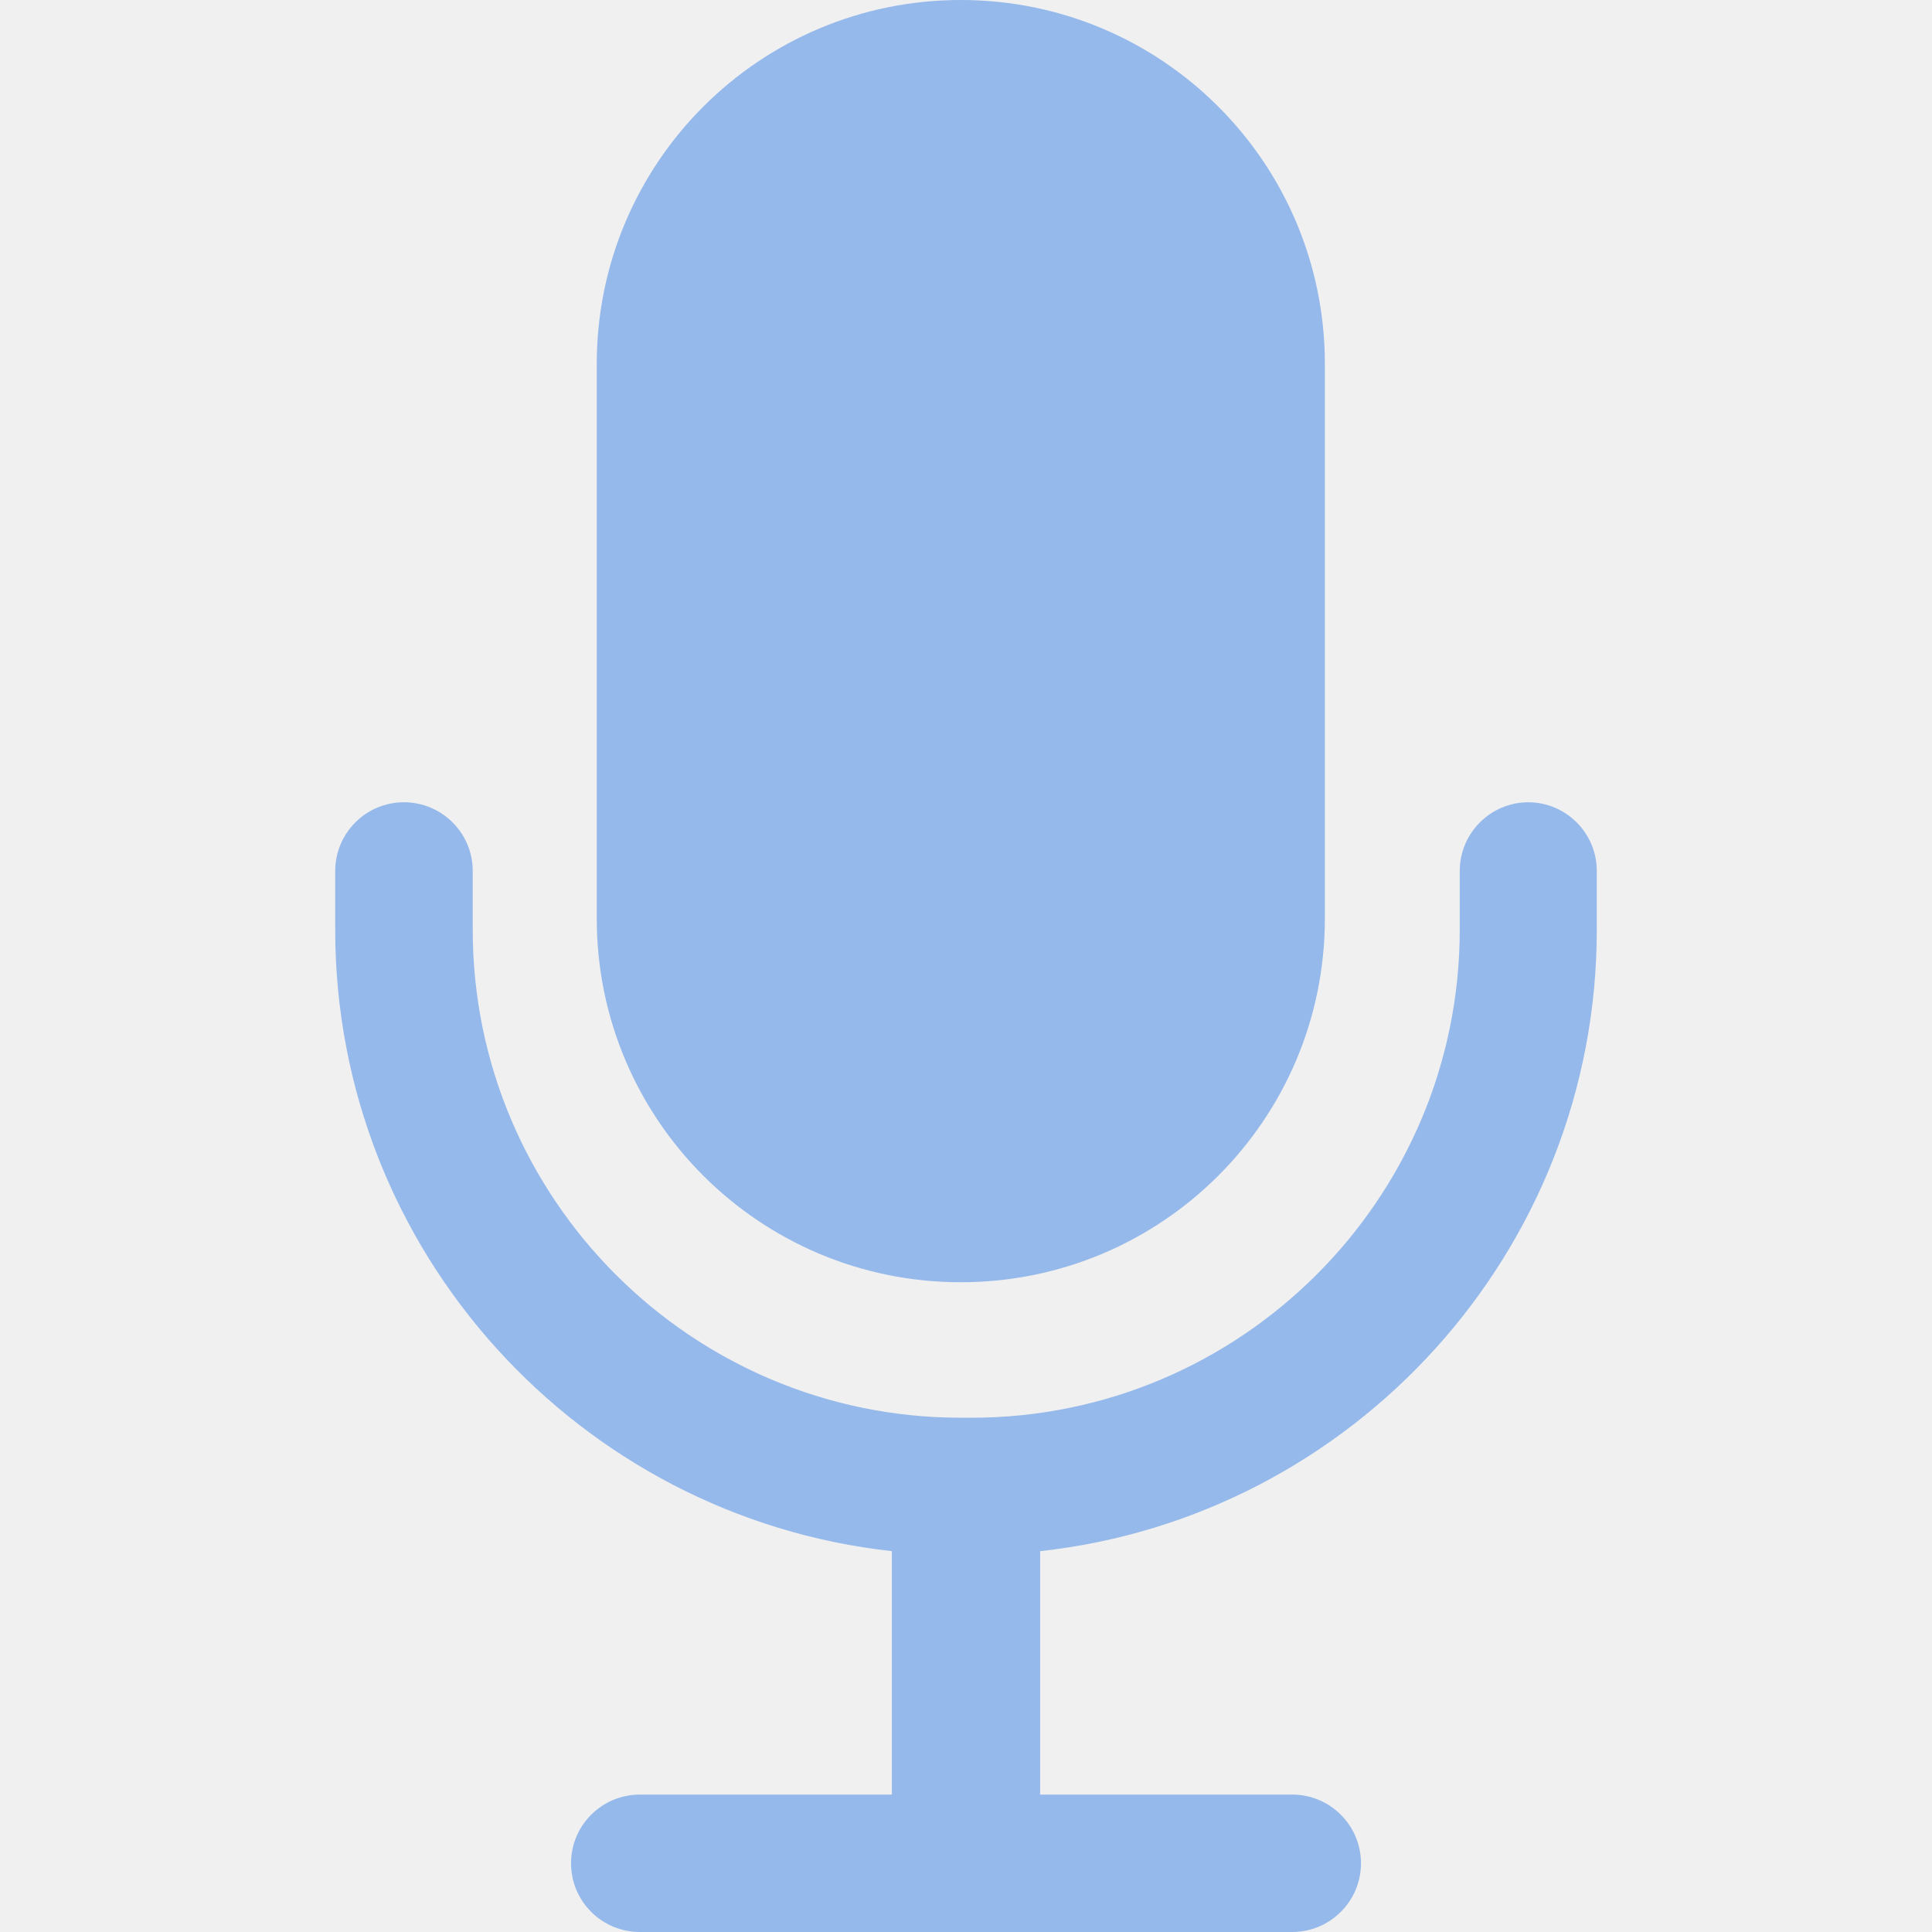
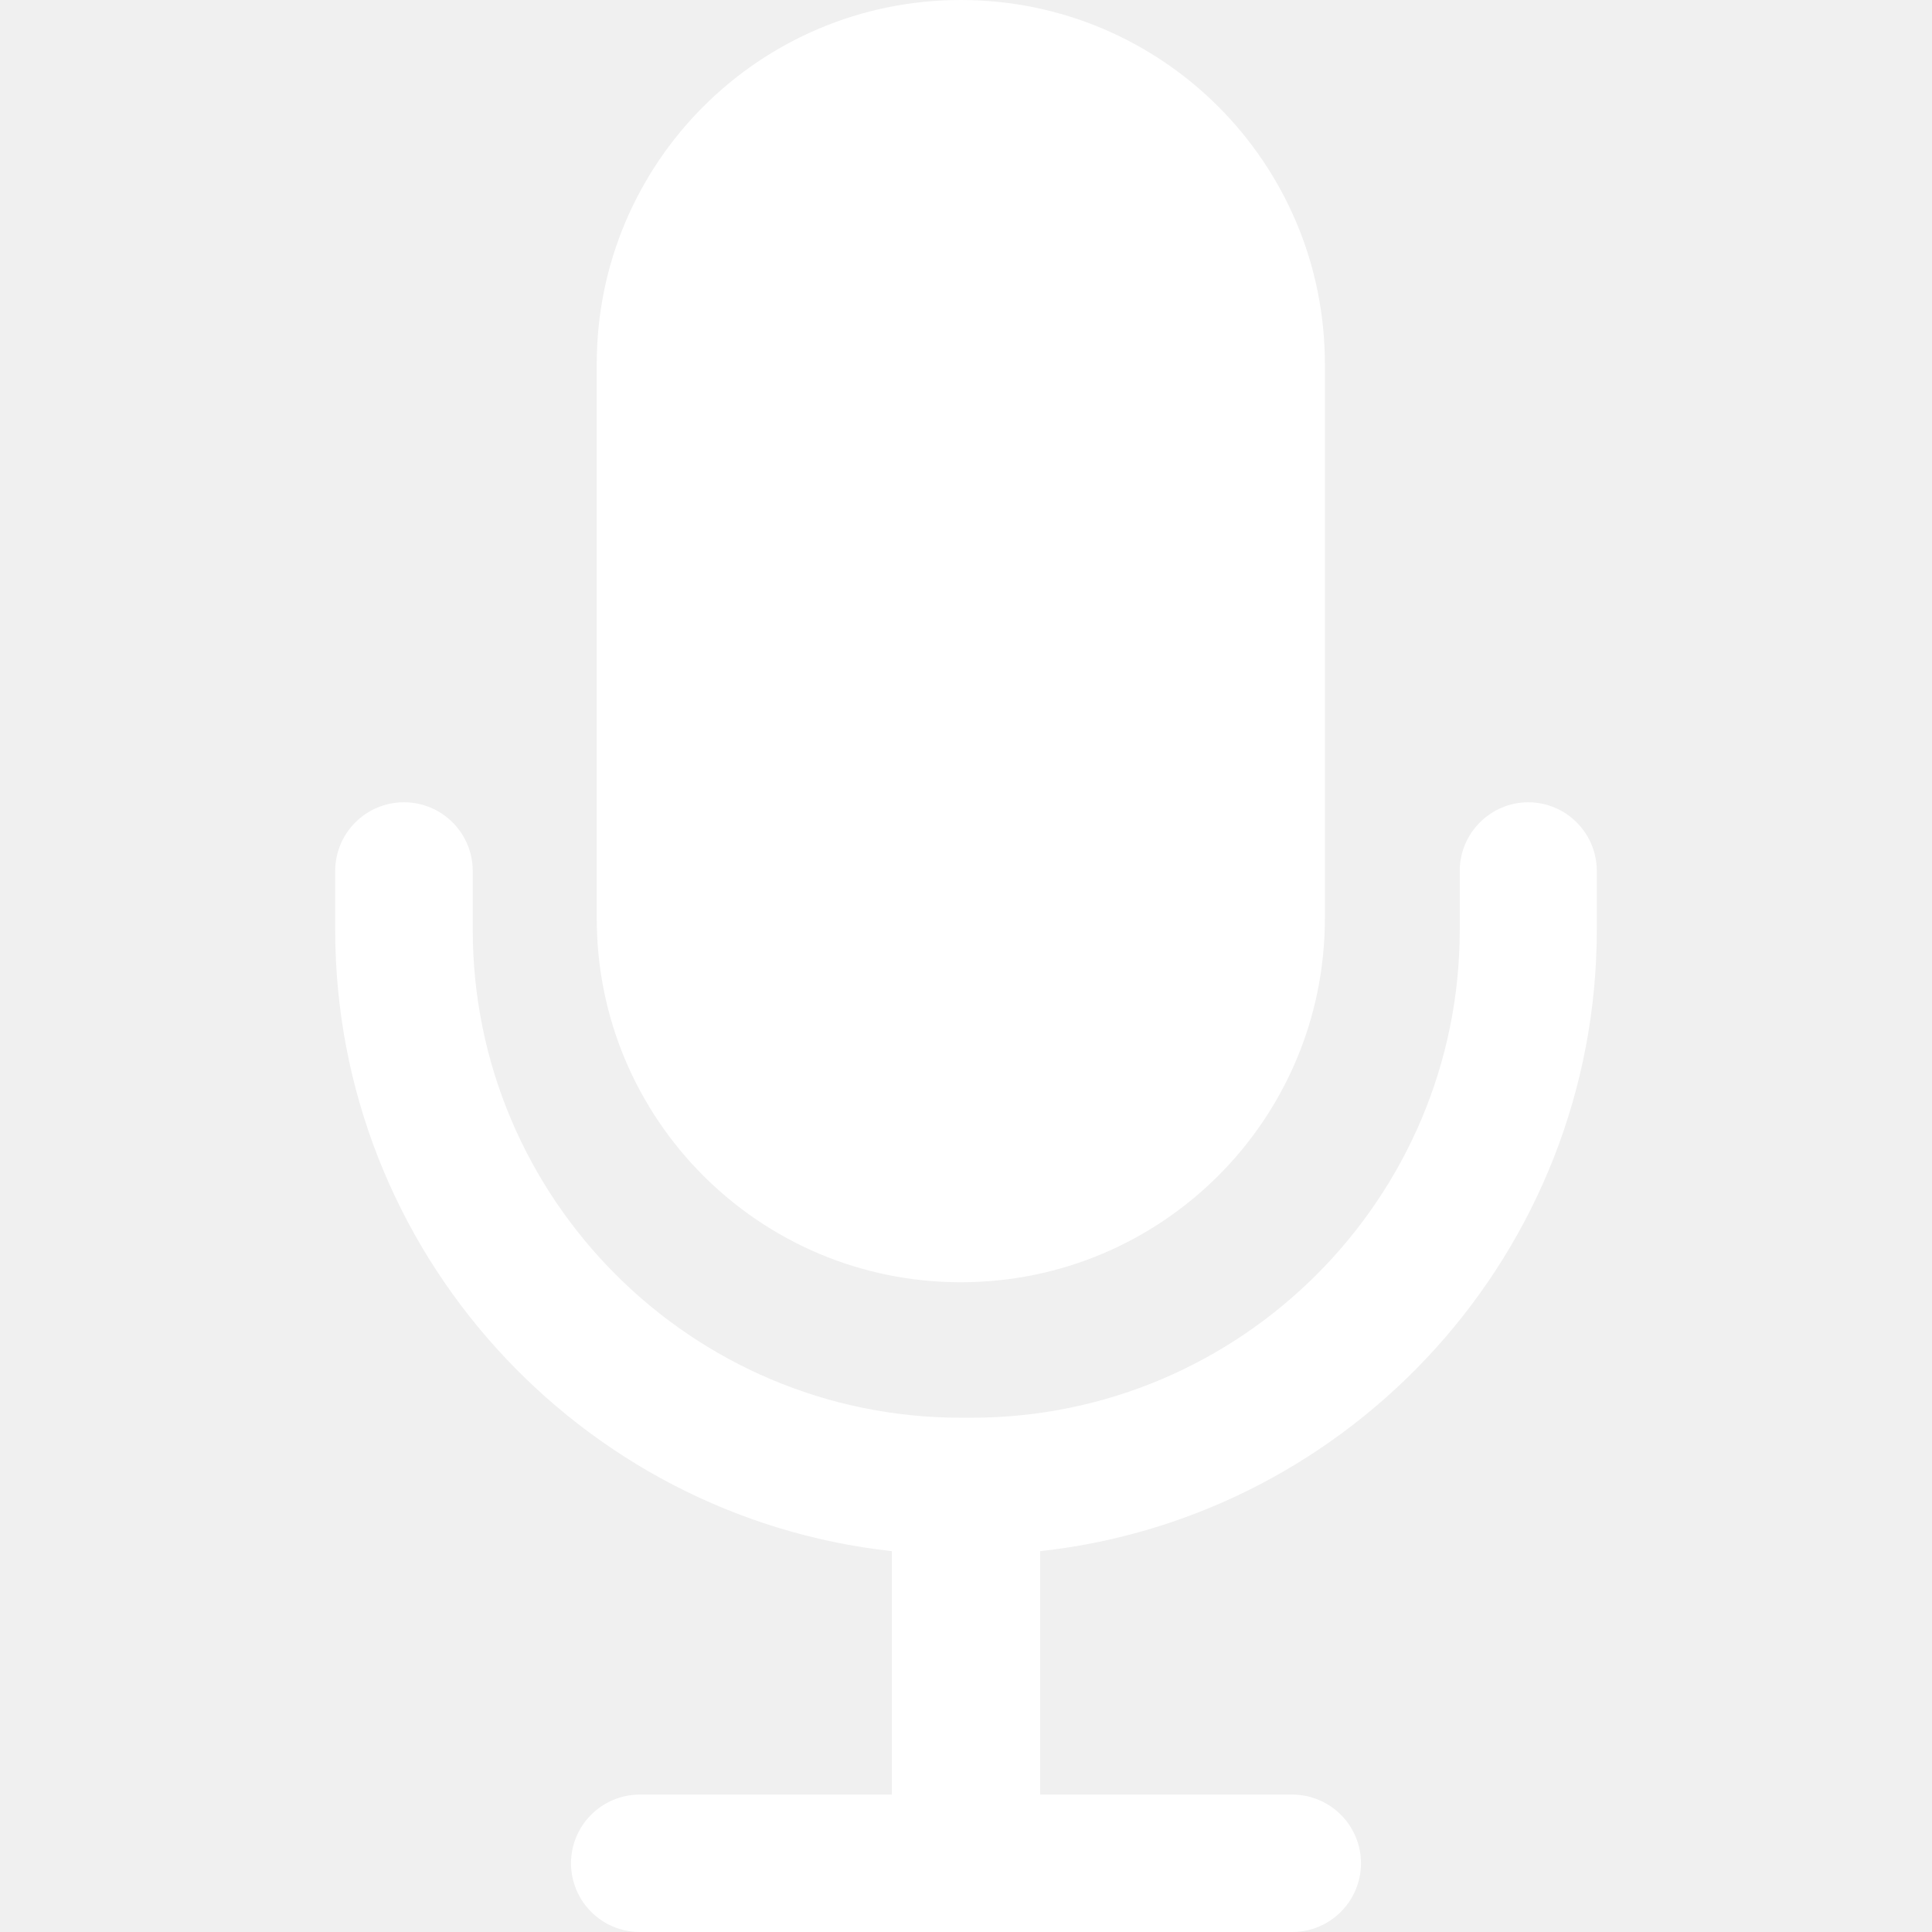
<svg xmlns="http://www.w3.org/2000/svg" width="16" height="16" viewBox="0 0 16 16" fill="none">
-   <path d="M7.957 10.619C9.623 10.619 10.972 9.271 10.972 7.606V3.014C10.972 1.349 9.623 0 7.957 0C6.291 0 4.942 1.349 4.942 3.014V7.606C4.942 9.271 6.291 10.619 7.957 10.619Z" fill="#96B9EB" />
-   <path d="M12.658 6.644C12.344 6.644 12.089 6.899 12.089 7.213V7.7C12.089 9.927 10.276 11.741 8.046 11.741H7.957C5.728 11.741 3.915 9.929 3.915 7.7V7.213C3.915 6.899 3.66 6.644 3.345 6.644C3.031 6.644 2.776 6.899 2.776 7.213V7.7C2.776 10.363 4.797 12.561 7.386 12.846V14.862H5.299C4.984 14.862 4.729 15.117 4.729 15.431C4.729 15.745 4.984 16 5.299 16H10.701C11.016 16 11.271 15.745 11.271 15.431C11.271 15.117 11.016 14.862 10.701 14.862H8.614V12.846C11.203 12.563 13.224 10.363 13.224 7.7V7.213C13.224 6.899 12.969 6.644 12.655 6.644H12.658Z" fill="#96B9EB" />
+   <path d="M7.957 10.619C9.623 10.619 10.972 9.271 10.972 7.606V3.014C10.972 1.349 9.623 0 7.957 0C6.291 0 4.942 1.349 4.942 3.014V7.606C4.942 9.271 6.291 10.619 7.957 10.619Z" fill="white" />
+   <path d="M12.658 6.644C12.344 6.644 12.089 6.899 12.089 7.213V7.7C12.089 9.927 10.276 11.741 8.046 11.741H7.957C5.728 11.741 3.915 9.929 3.915 7.7V7.213C3.915 6.899 3.66 6.644 3.345 6.644C3.031 6.644 2.776 6.899 2.776 7.213V7.7C2.776 10.363 4.797 12.561 7.386 12.846V14.862H5.299C4.984 14.862 4.729 15.117 4.729 15.431C4.729 15.745 4.984 16 5.299 16H10.701C11.016 16 11.271 15.745 11.271 15.431C11.271 15.117 11.016 14.862 10.701 14.862H8.614V12.846C11.203 12.563 13.224 10.363 13.224 7.7V7.213C13.224 6.899 12.969 6.644 12.655 6.644H12.658Z" fill="white" />
</svg>
